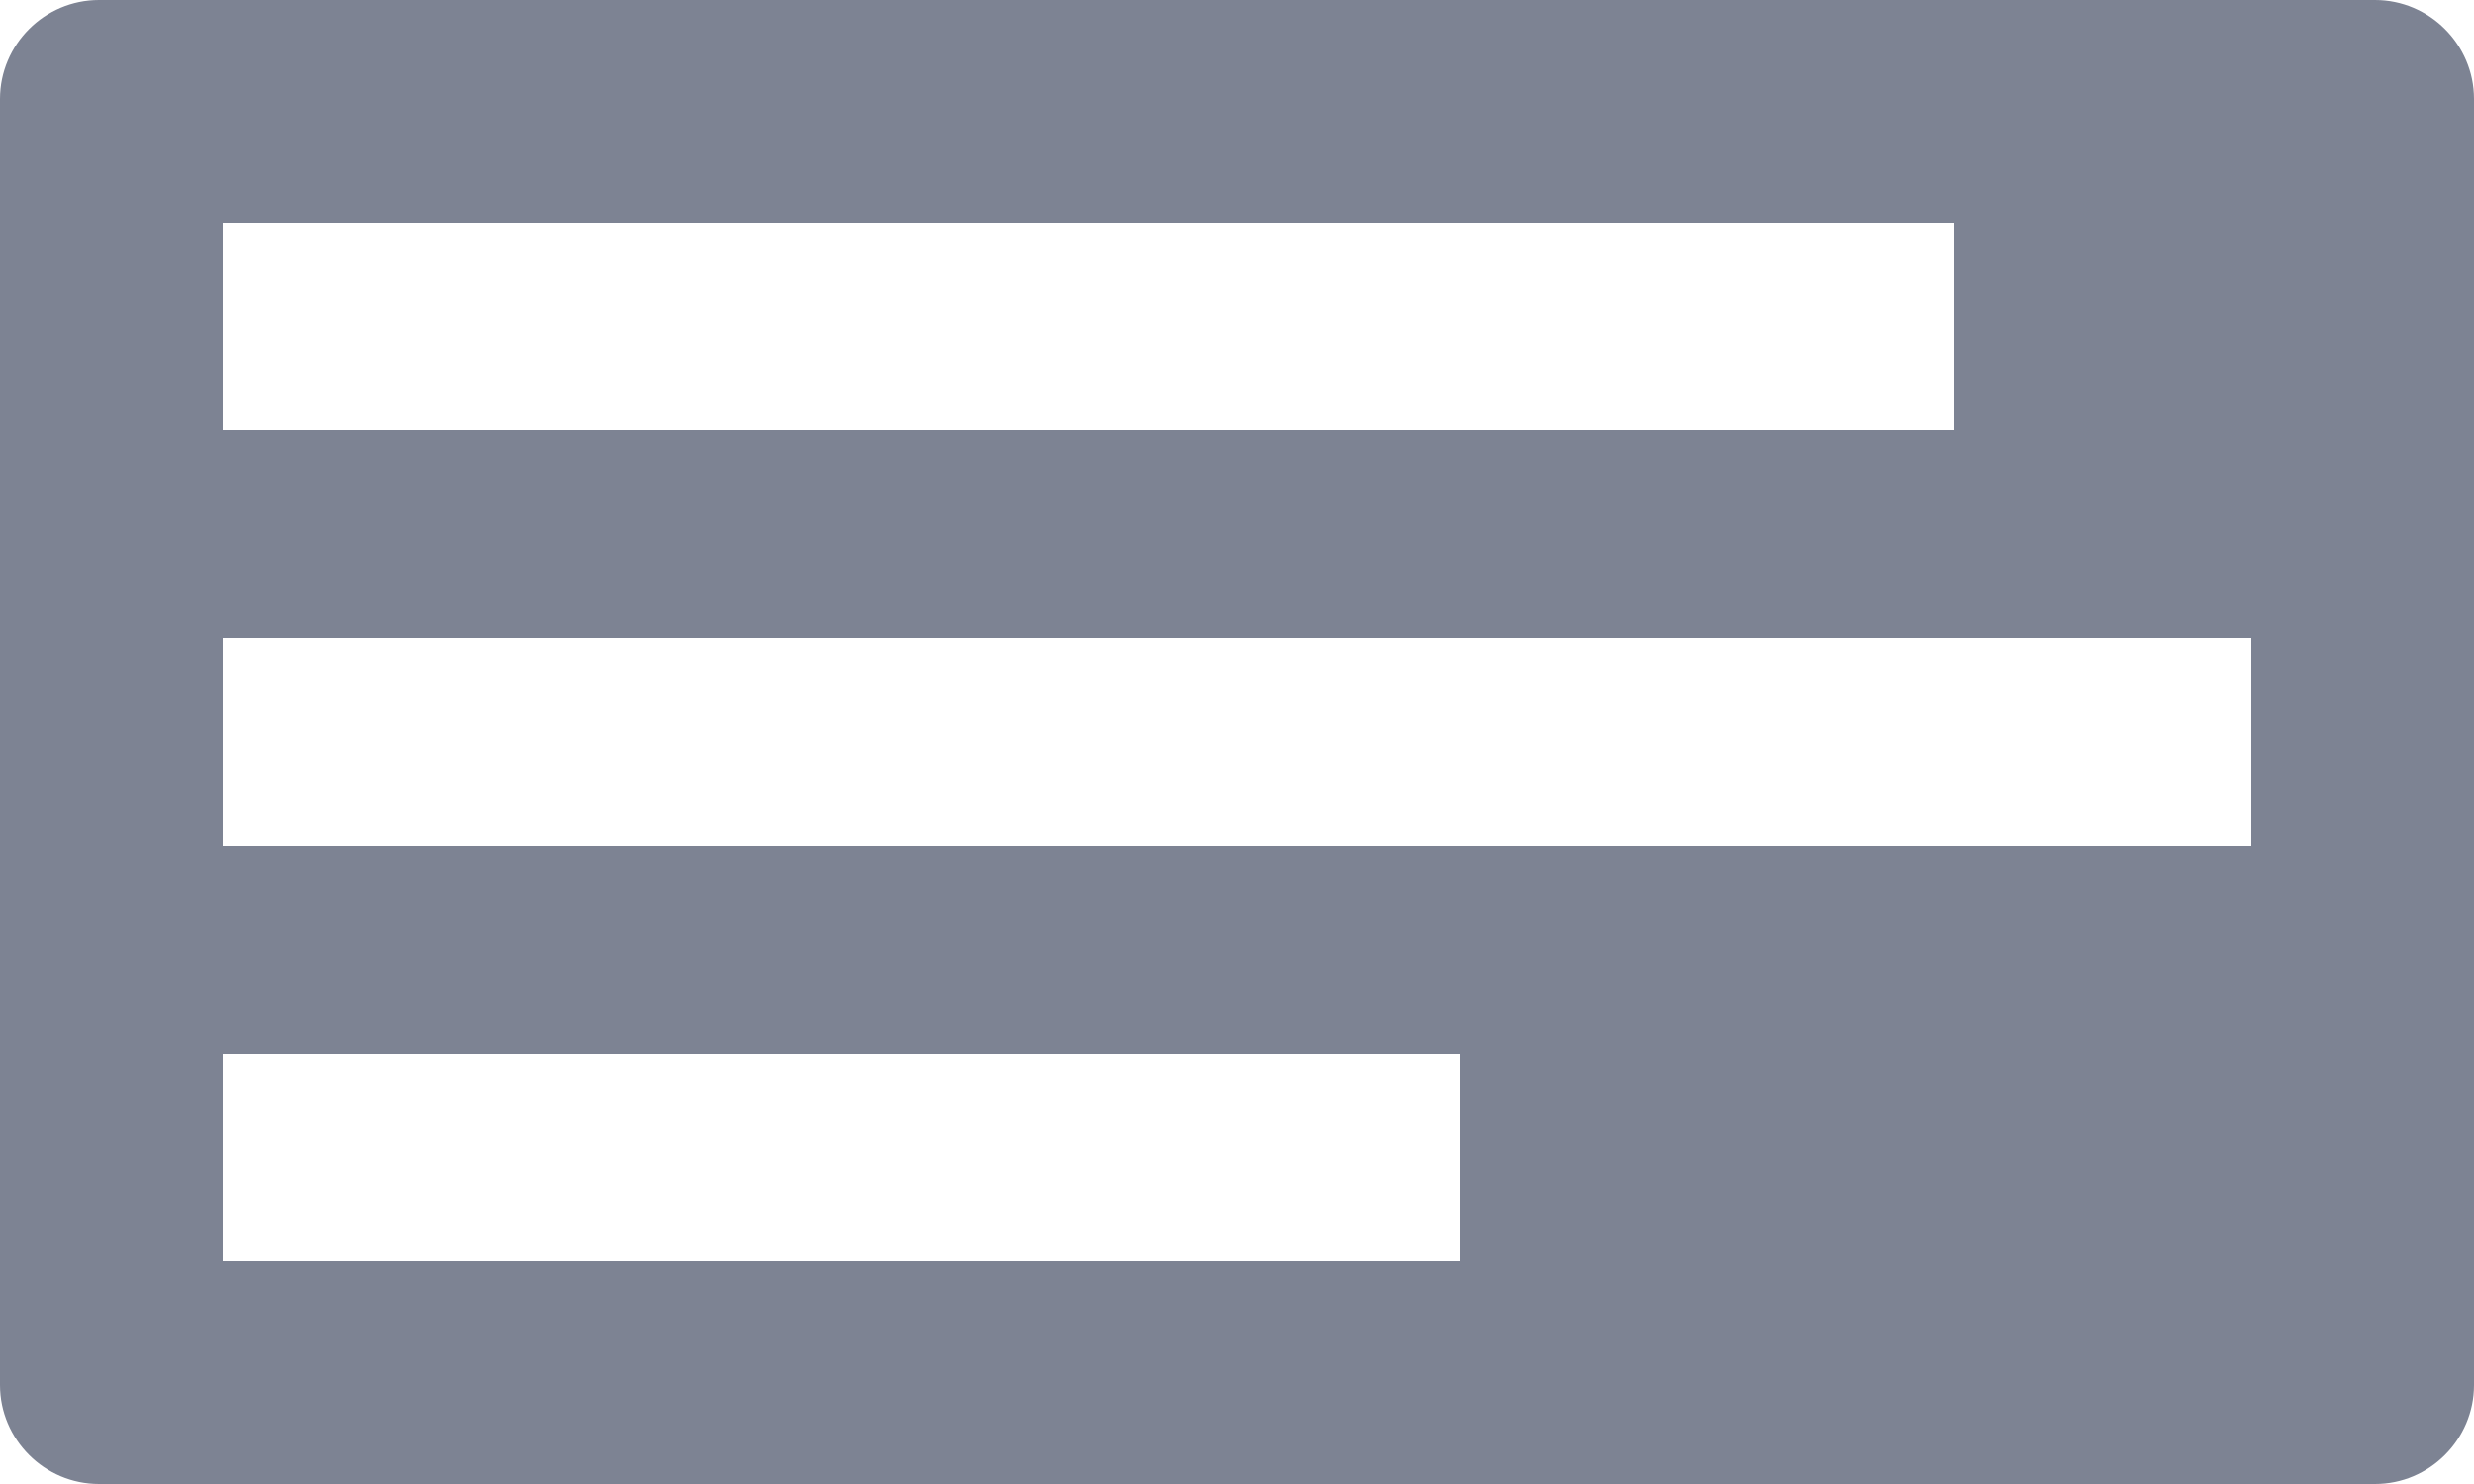
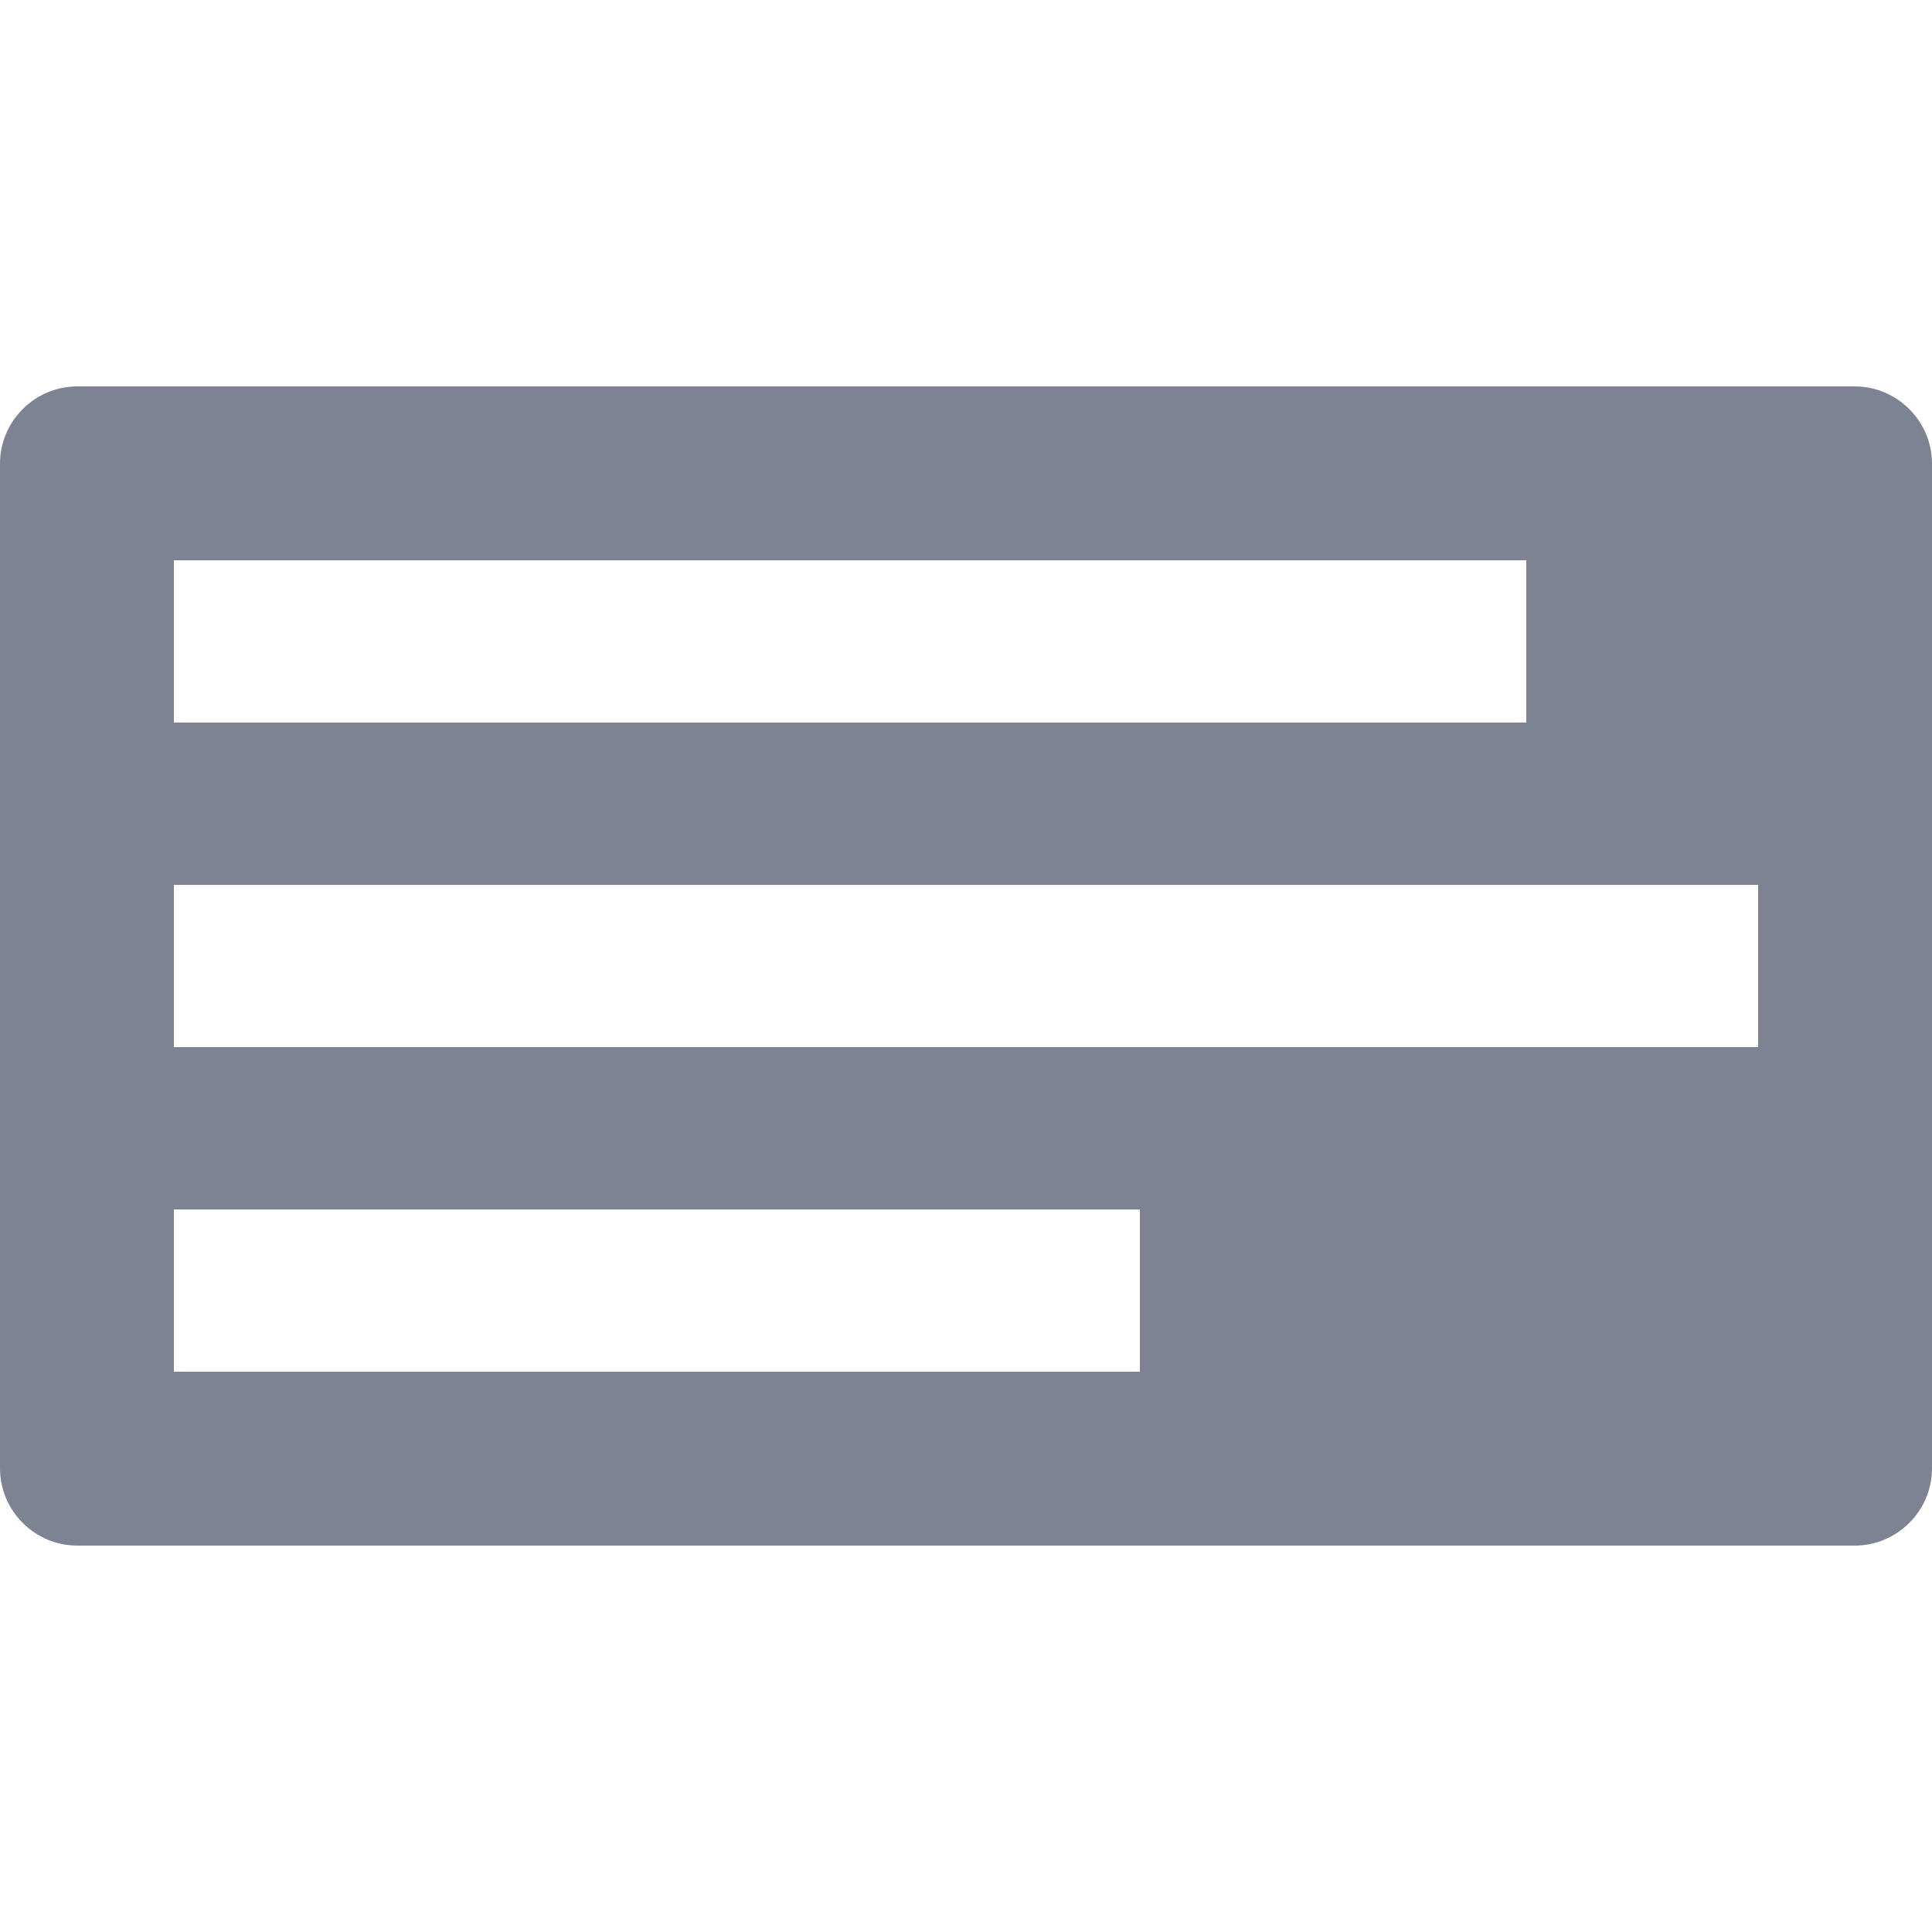
- <svg xmlns="http://www.w3.org/2000/svg" version="1.1" id="Layer_1" x="0px" y="0px" viewBox="0 0 50 30" style="enable-background:new 0 0 50 30;" xml:space="preserve">
+ <svg xmlns="http://www.w3.org/2000/svg" version="1.1" id="Layer_1" x="0px" y="0px" viewBox="0 0 50 50" style="enable-background:new 0 0 50 50;" xml:space="preserve">
  <style type="text/css">
	.st0{fill:#7D8393;}
</style>
-   <path class="st0" d="M48,0H2C0.9,0,0,0.9,0,2v26c0,1.1,0.9,2,2,2h46c1.1,0,2-0.9,2-2V2C50,0.9,49.1,0,48,0z M4.5,4.5h35v4.2h-35V4.5  z M29.5,25.5h-25v-4.2h25V25.5z M45.5,17.1h-41v-4.2h41V17.1z" />
+   <path class="st0" d="M48,10H2c-1.1,0-2,0.9-2,2v26c0,1.1,0.9,2,2,2h46c1.1,0,2-0.9,2-2V12C50,10.9,49.1,10,48,10z M4.5,14.5h35v4.2  h-35V14.5z M29.5,35.5h-25v-4.2h25V35.5z M45.5,27.1h-41v-4.2h41V27.1z" />
</svg>
